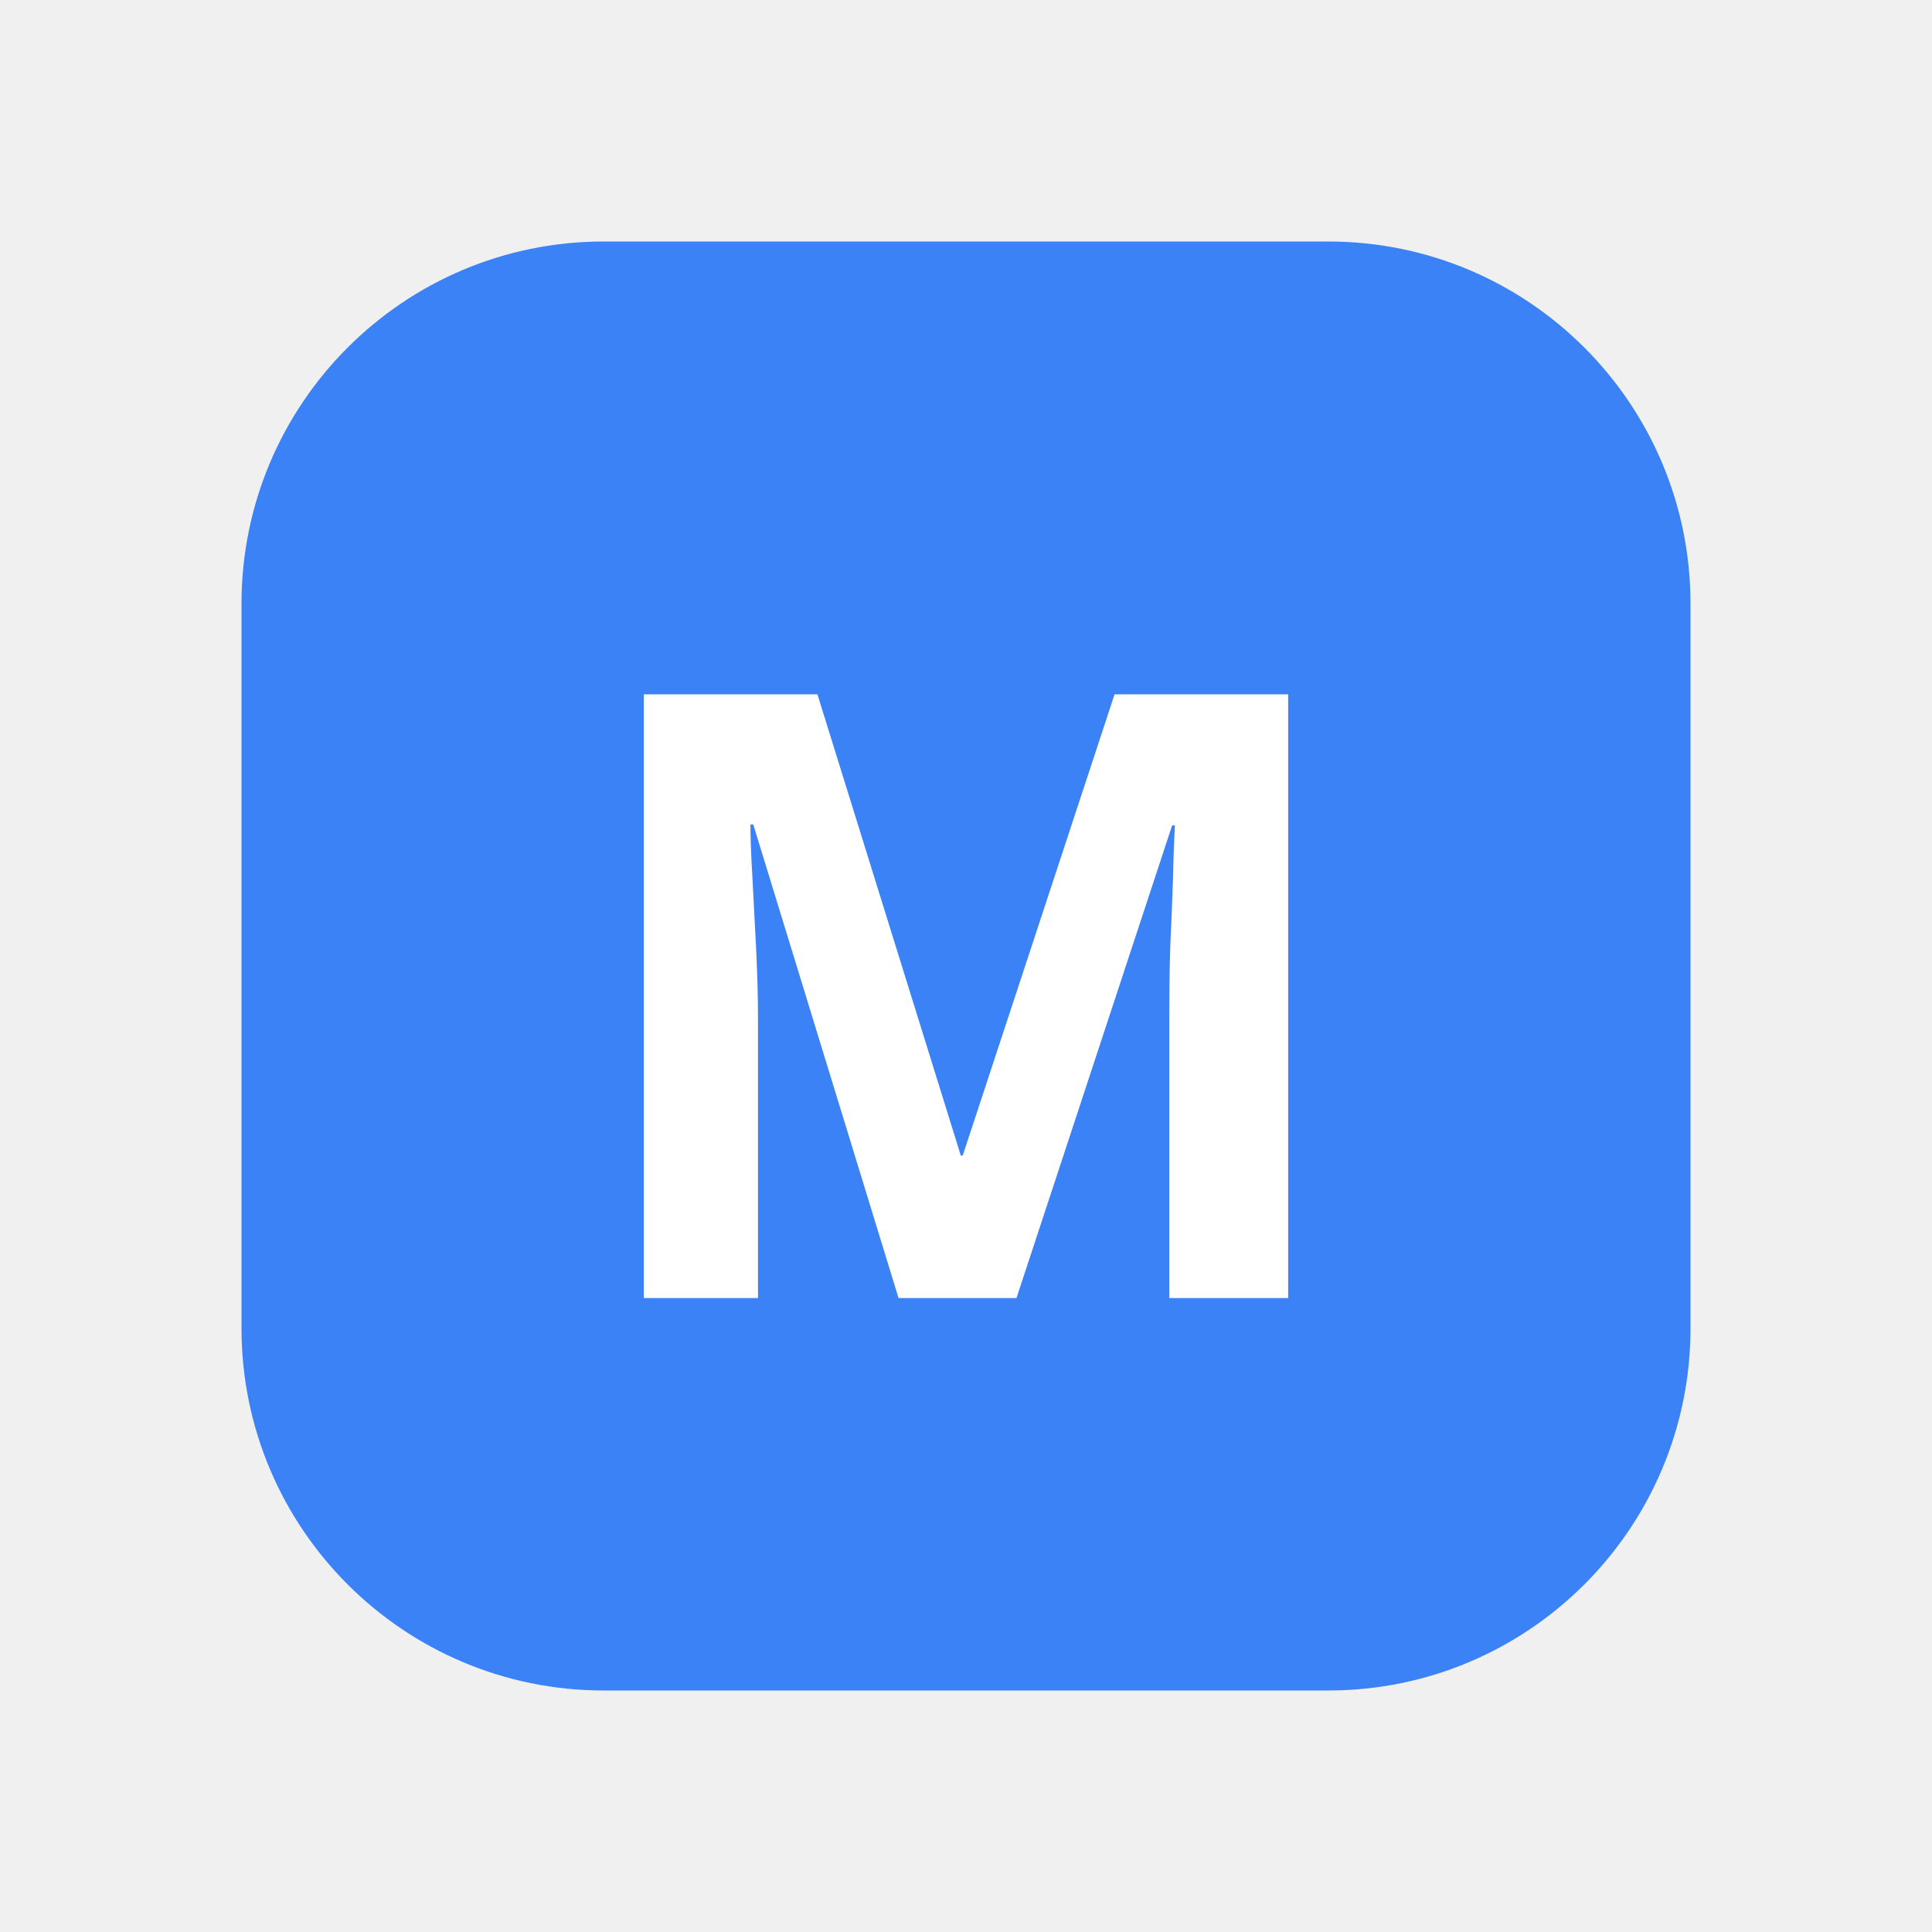
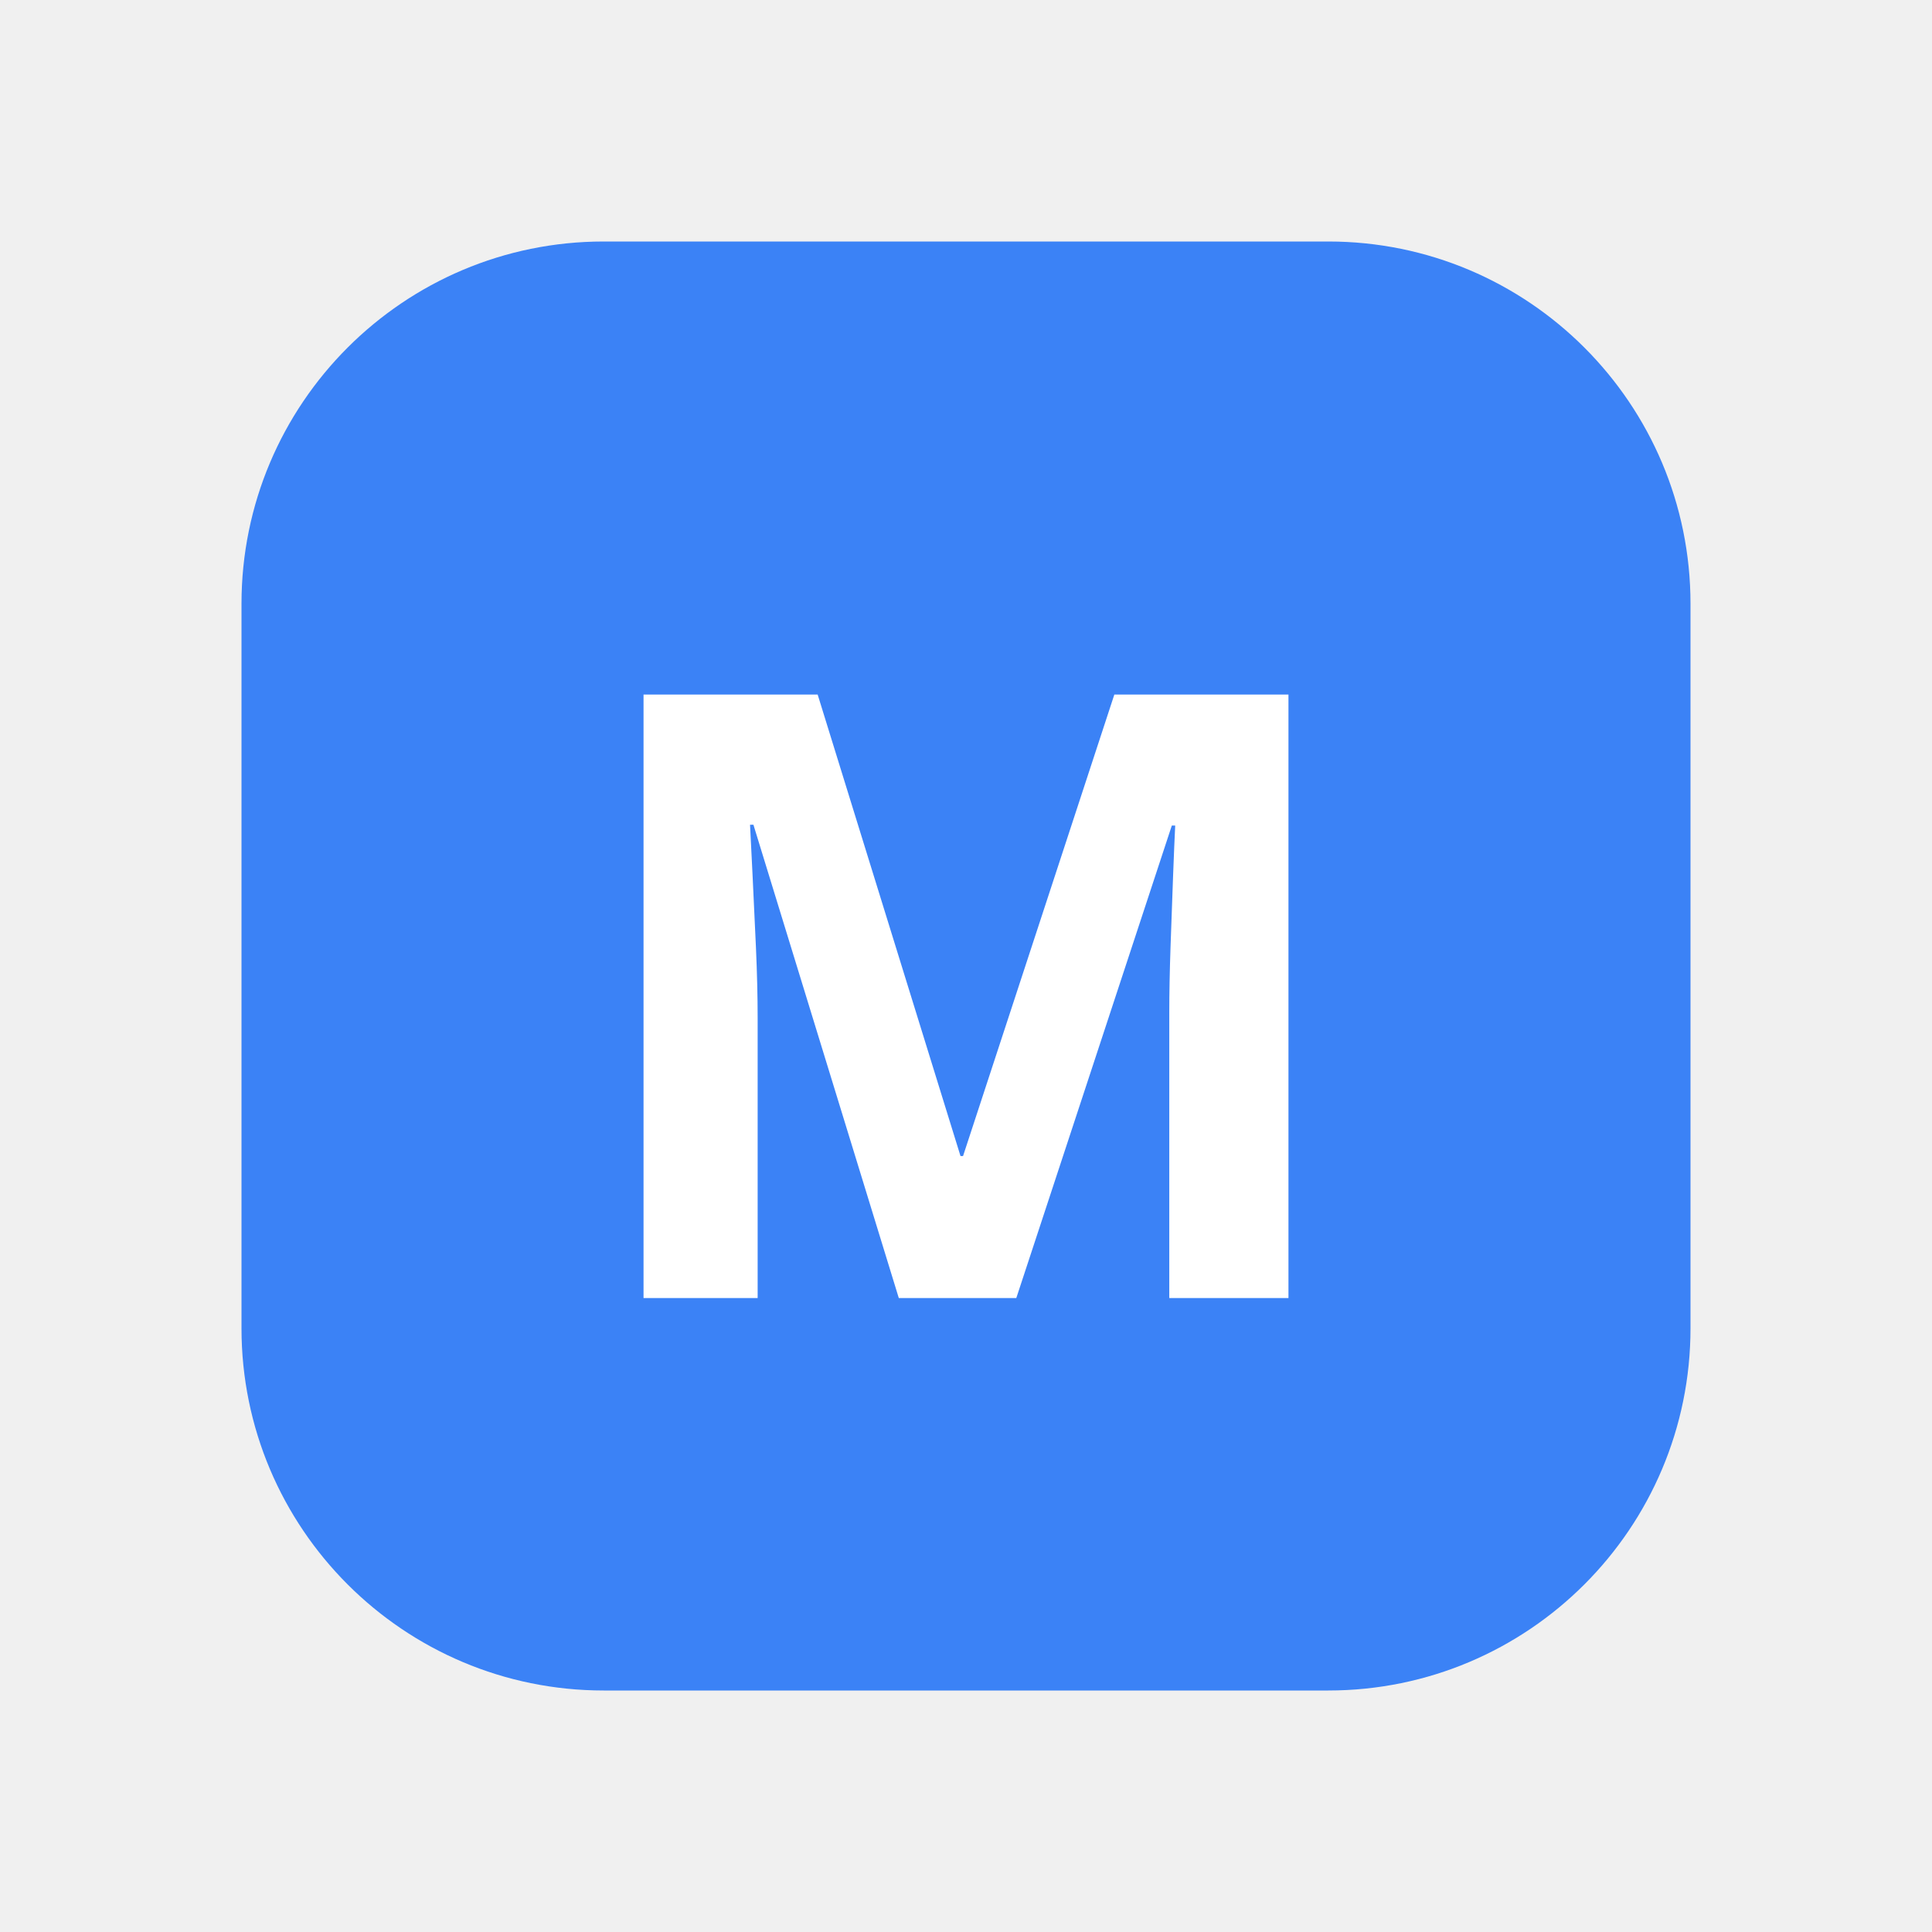
<svg xmlns="http://www.w3.org/2000/svg" viewBox="0 0 32 32" width="32" height="32" fill="none" data-vendor="wimoji" data-id="regional-indicator-m">
  <g>
    <rect x="4" y="4" width="24" height="24" rx="6" fill="#3B82F6" stroke="#1D4ED8" stroke-width="0" />
-     <text x="16" y="21.5" text-anchor="middle" fill="#FFFFFF" font-family="sans-serif" font-weight="bold" font-size="14">M</text>
+     <g fill="#FFFFFF" stroke="none" transform="translate(9.399 21.5) scale(0.014 -0.014)">
+       <path d="M392 0 220 560H216Q217 540 219 500Q221 460 223 414.5Q225 369 225 332V0H90V714H296L465 168H468L647 714H853V0H712V338Q712 372 713.5 416Q715 460 716.5 499.5Q718 539 719 559H715L531 0Z" transform="translate(0 0)" />
+     </g>
  </g>
</svg>
